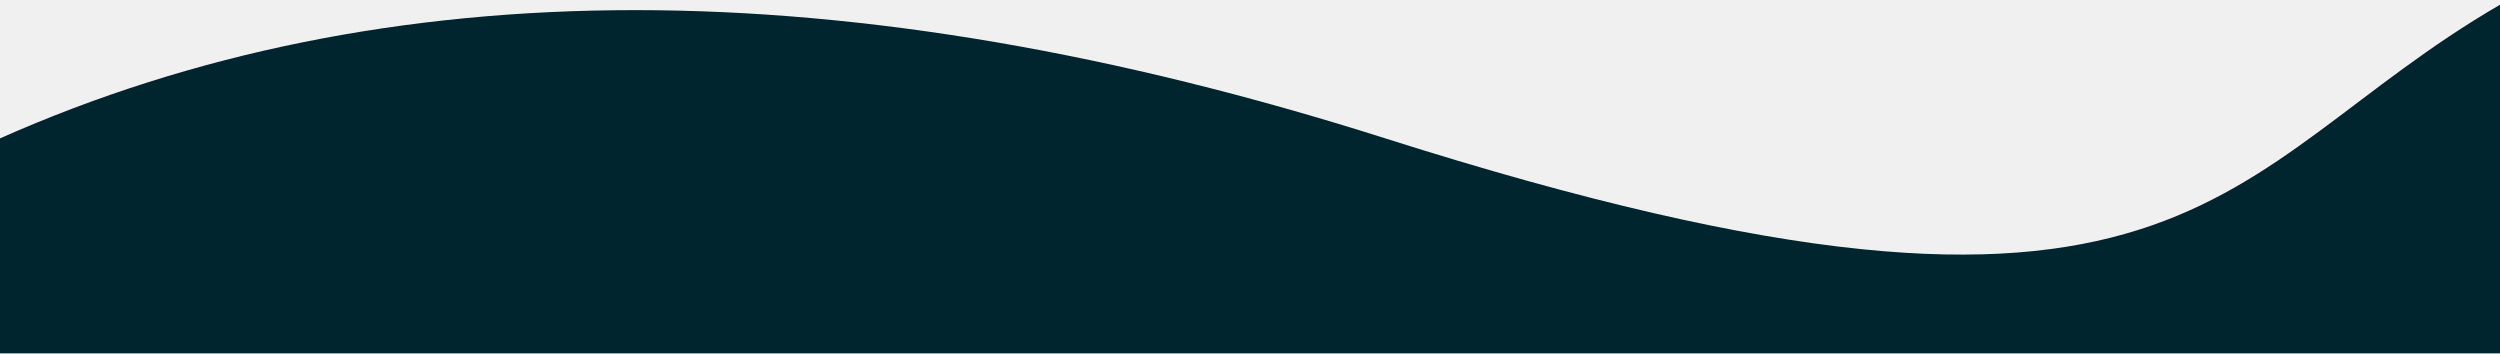
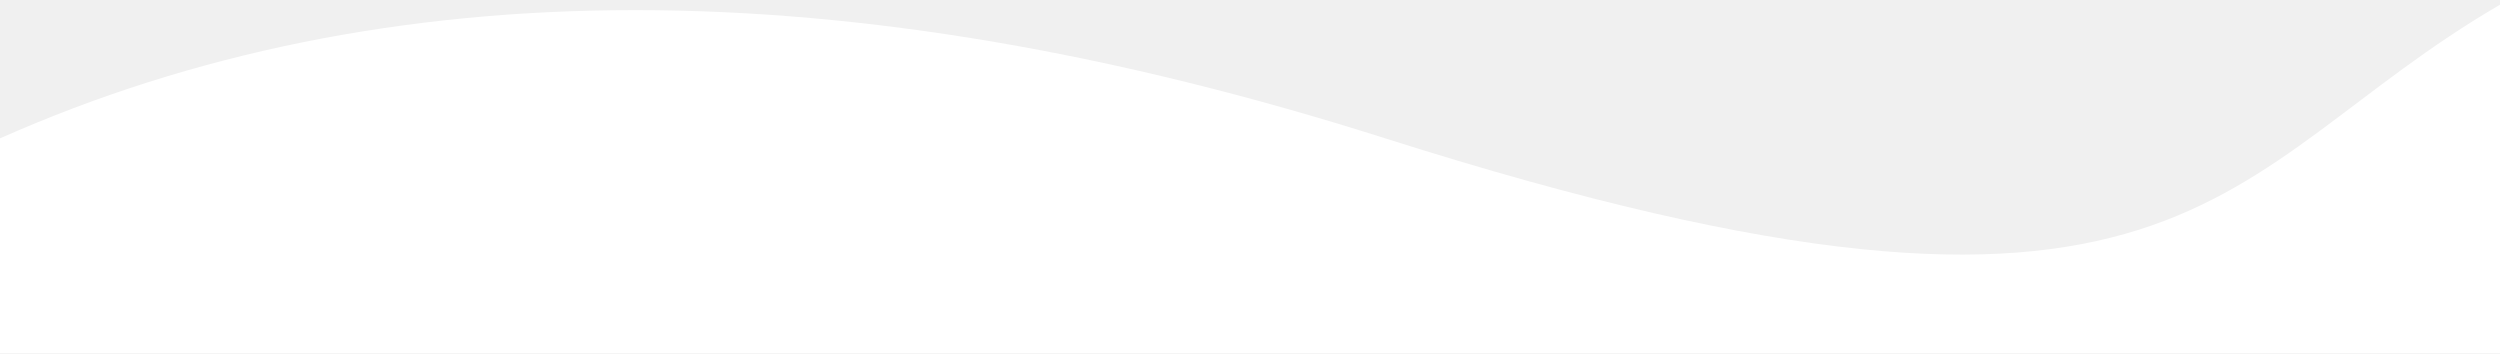
<svg xmlns="http://www.w3.org/2000/svg" xmlns:xlink="http://www.w3.org/1999/xlink" width="375" height="53">
  <defs>
    <path id="a" d="M0 0h375v53H0z" />
  </defs>
  <g fill="none" fill-rule="evenodd">
    <mask id="b" fill="#fff">
      <use xlink:href="#a" />
    </mask>
-     <g mask="url(#b)" fill="#00252E">
+     <g mask="url(#b)" fill="#ffffff">
      <path d="M0 20.756c57.764-25.65 127.028-25.65 207.792 0C328.938 59.229 332.12 25.58 375.022.696 403.624-15.893 429.283 263.876 452 840H0V20.756z" />
    </g>
  </g>
</svg>
